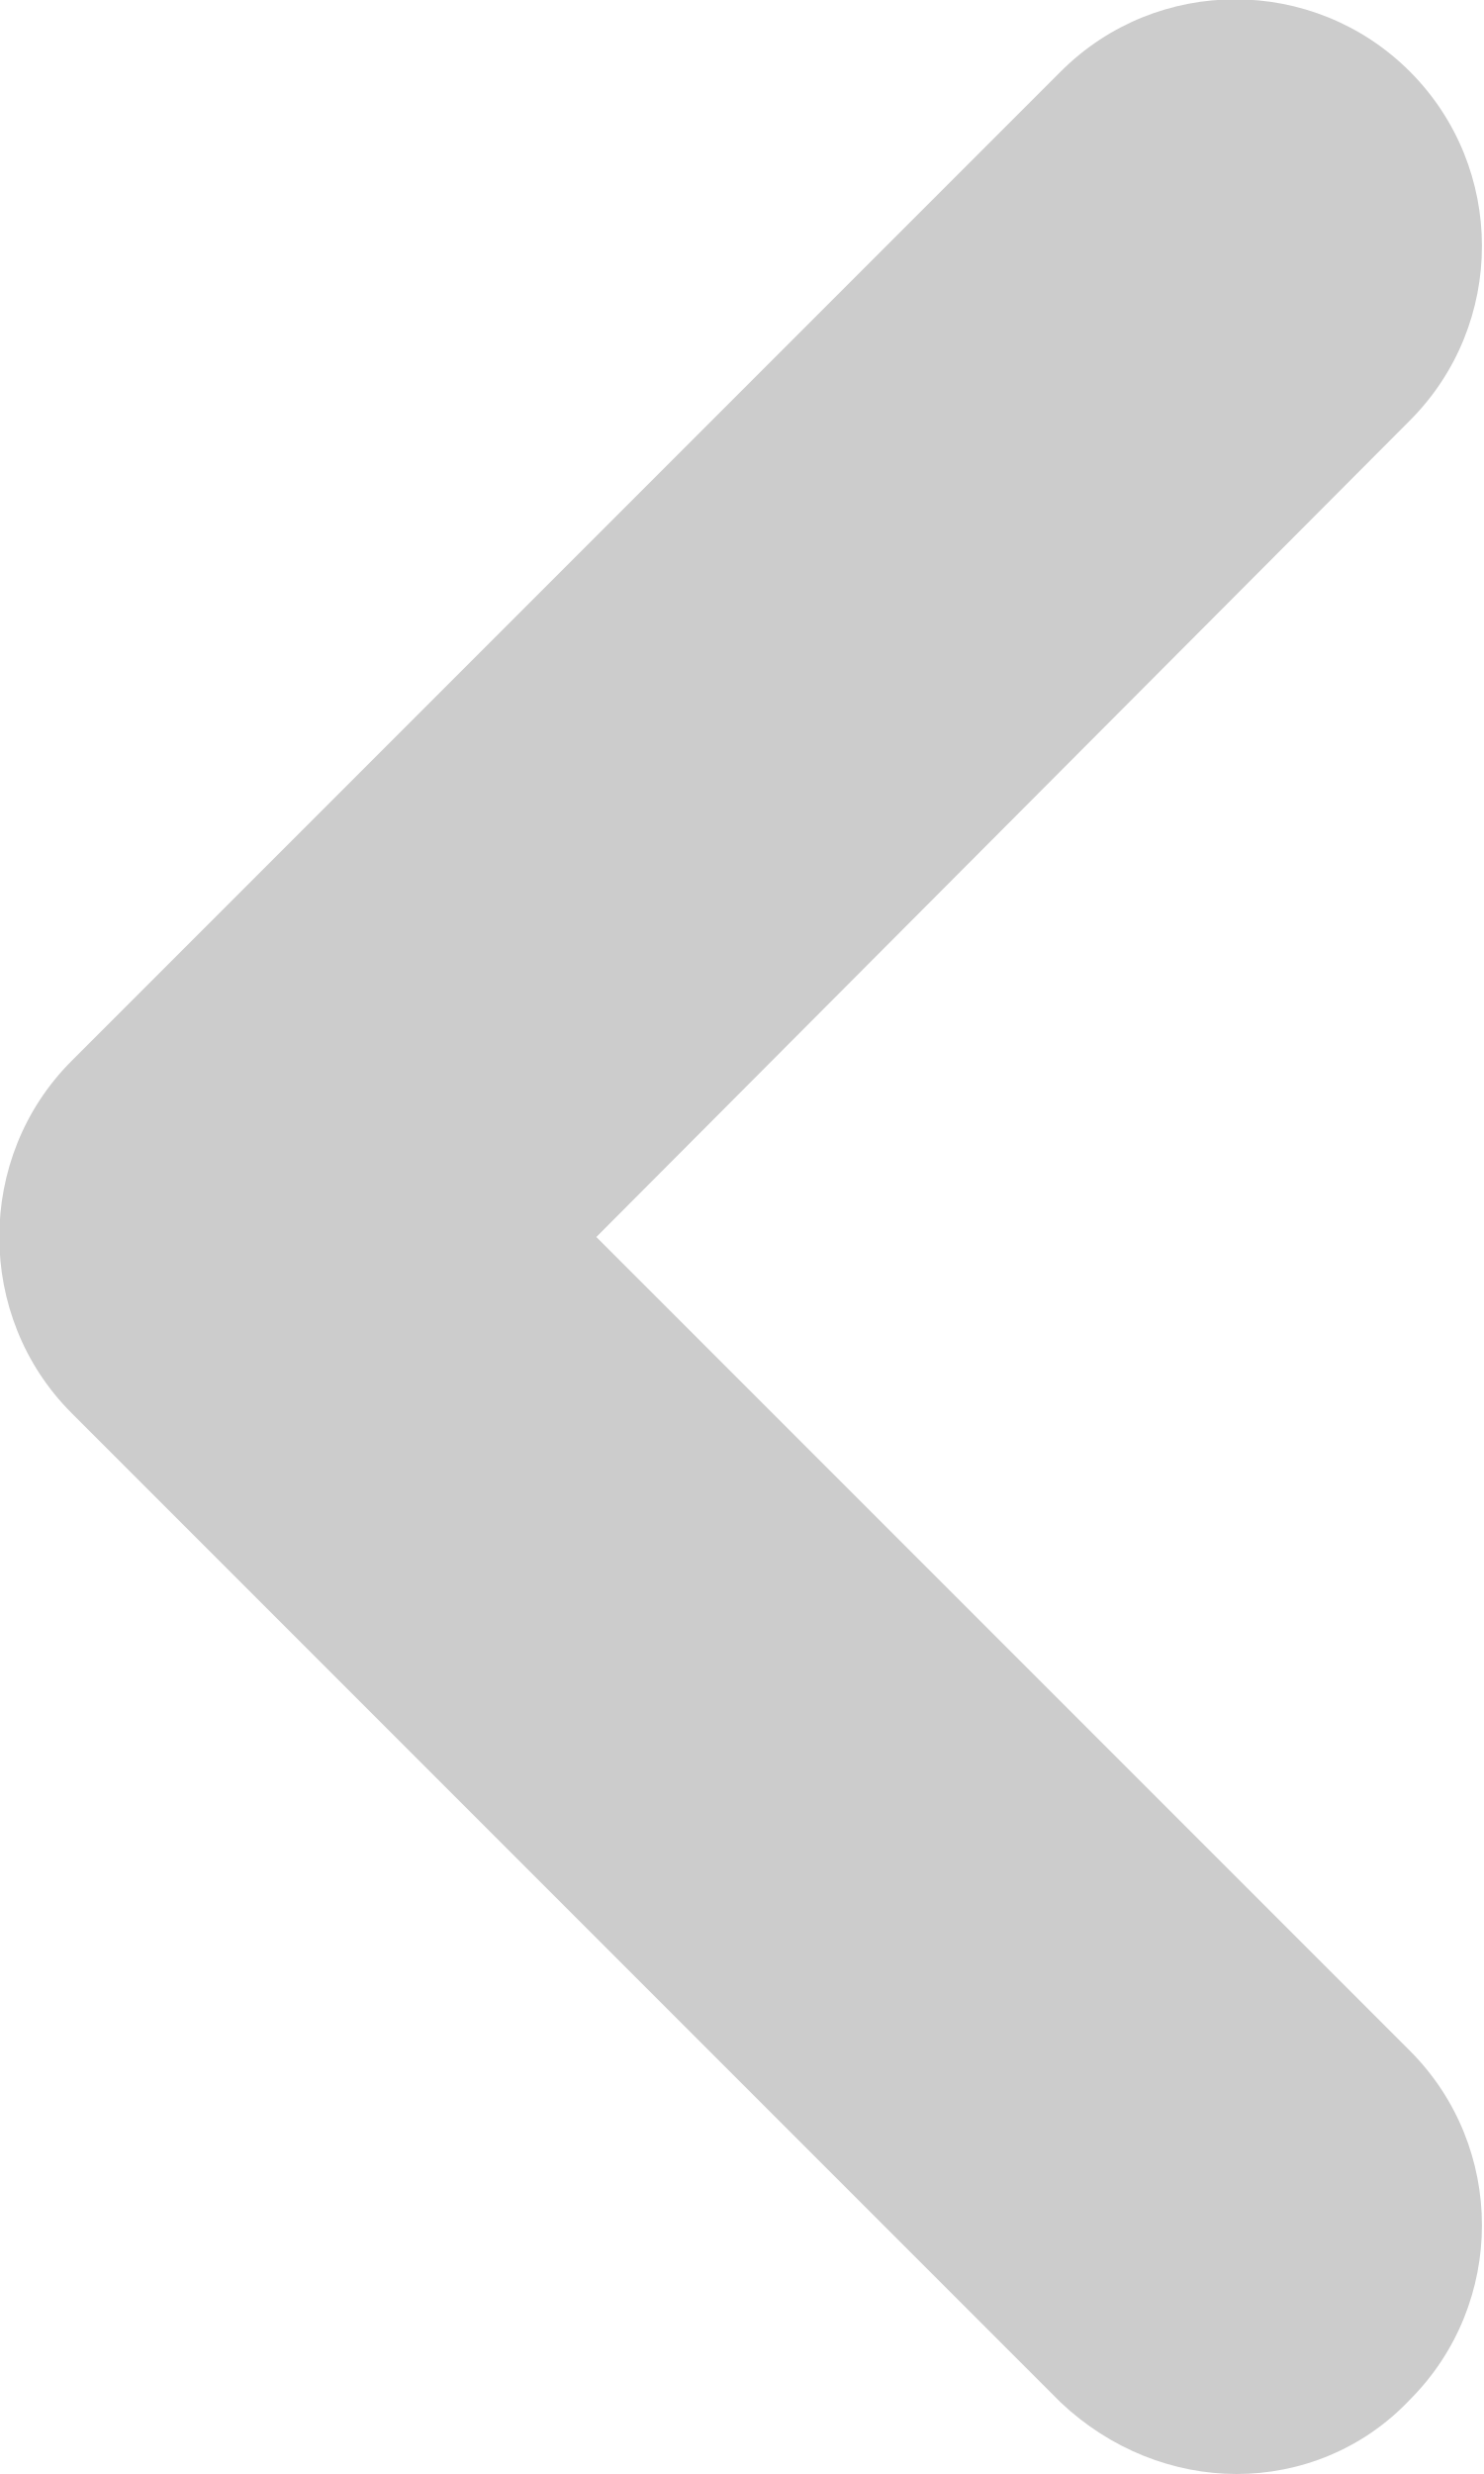
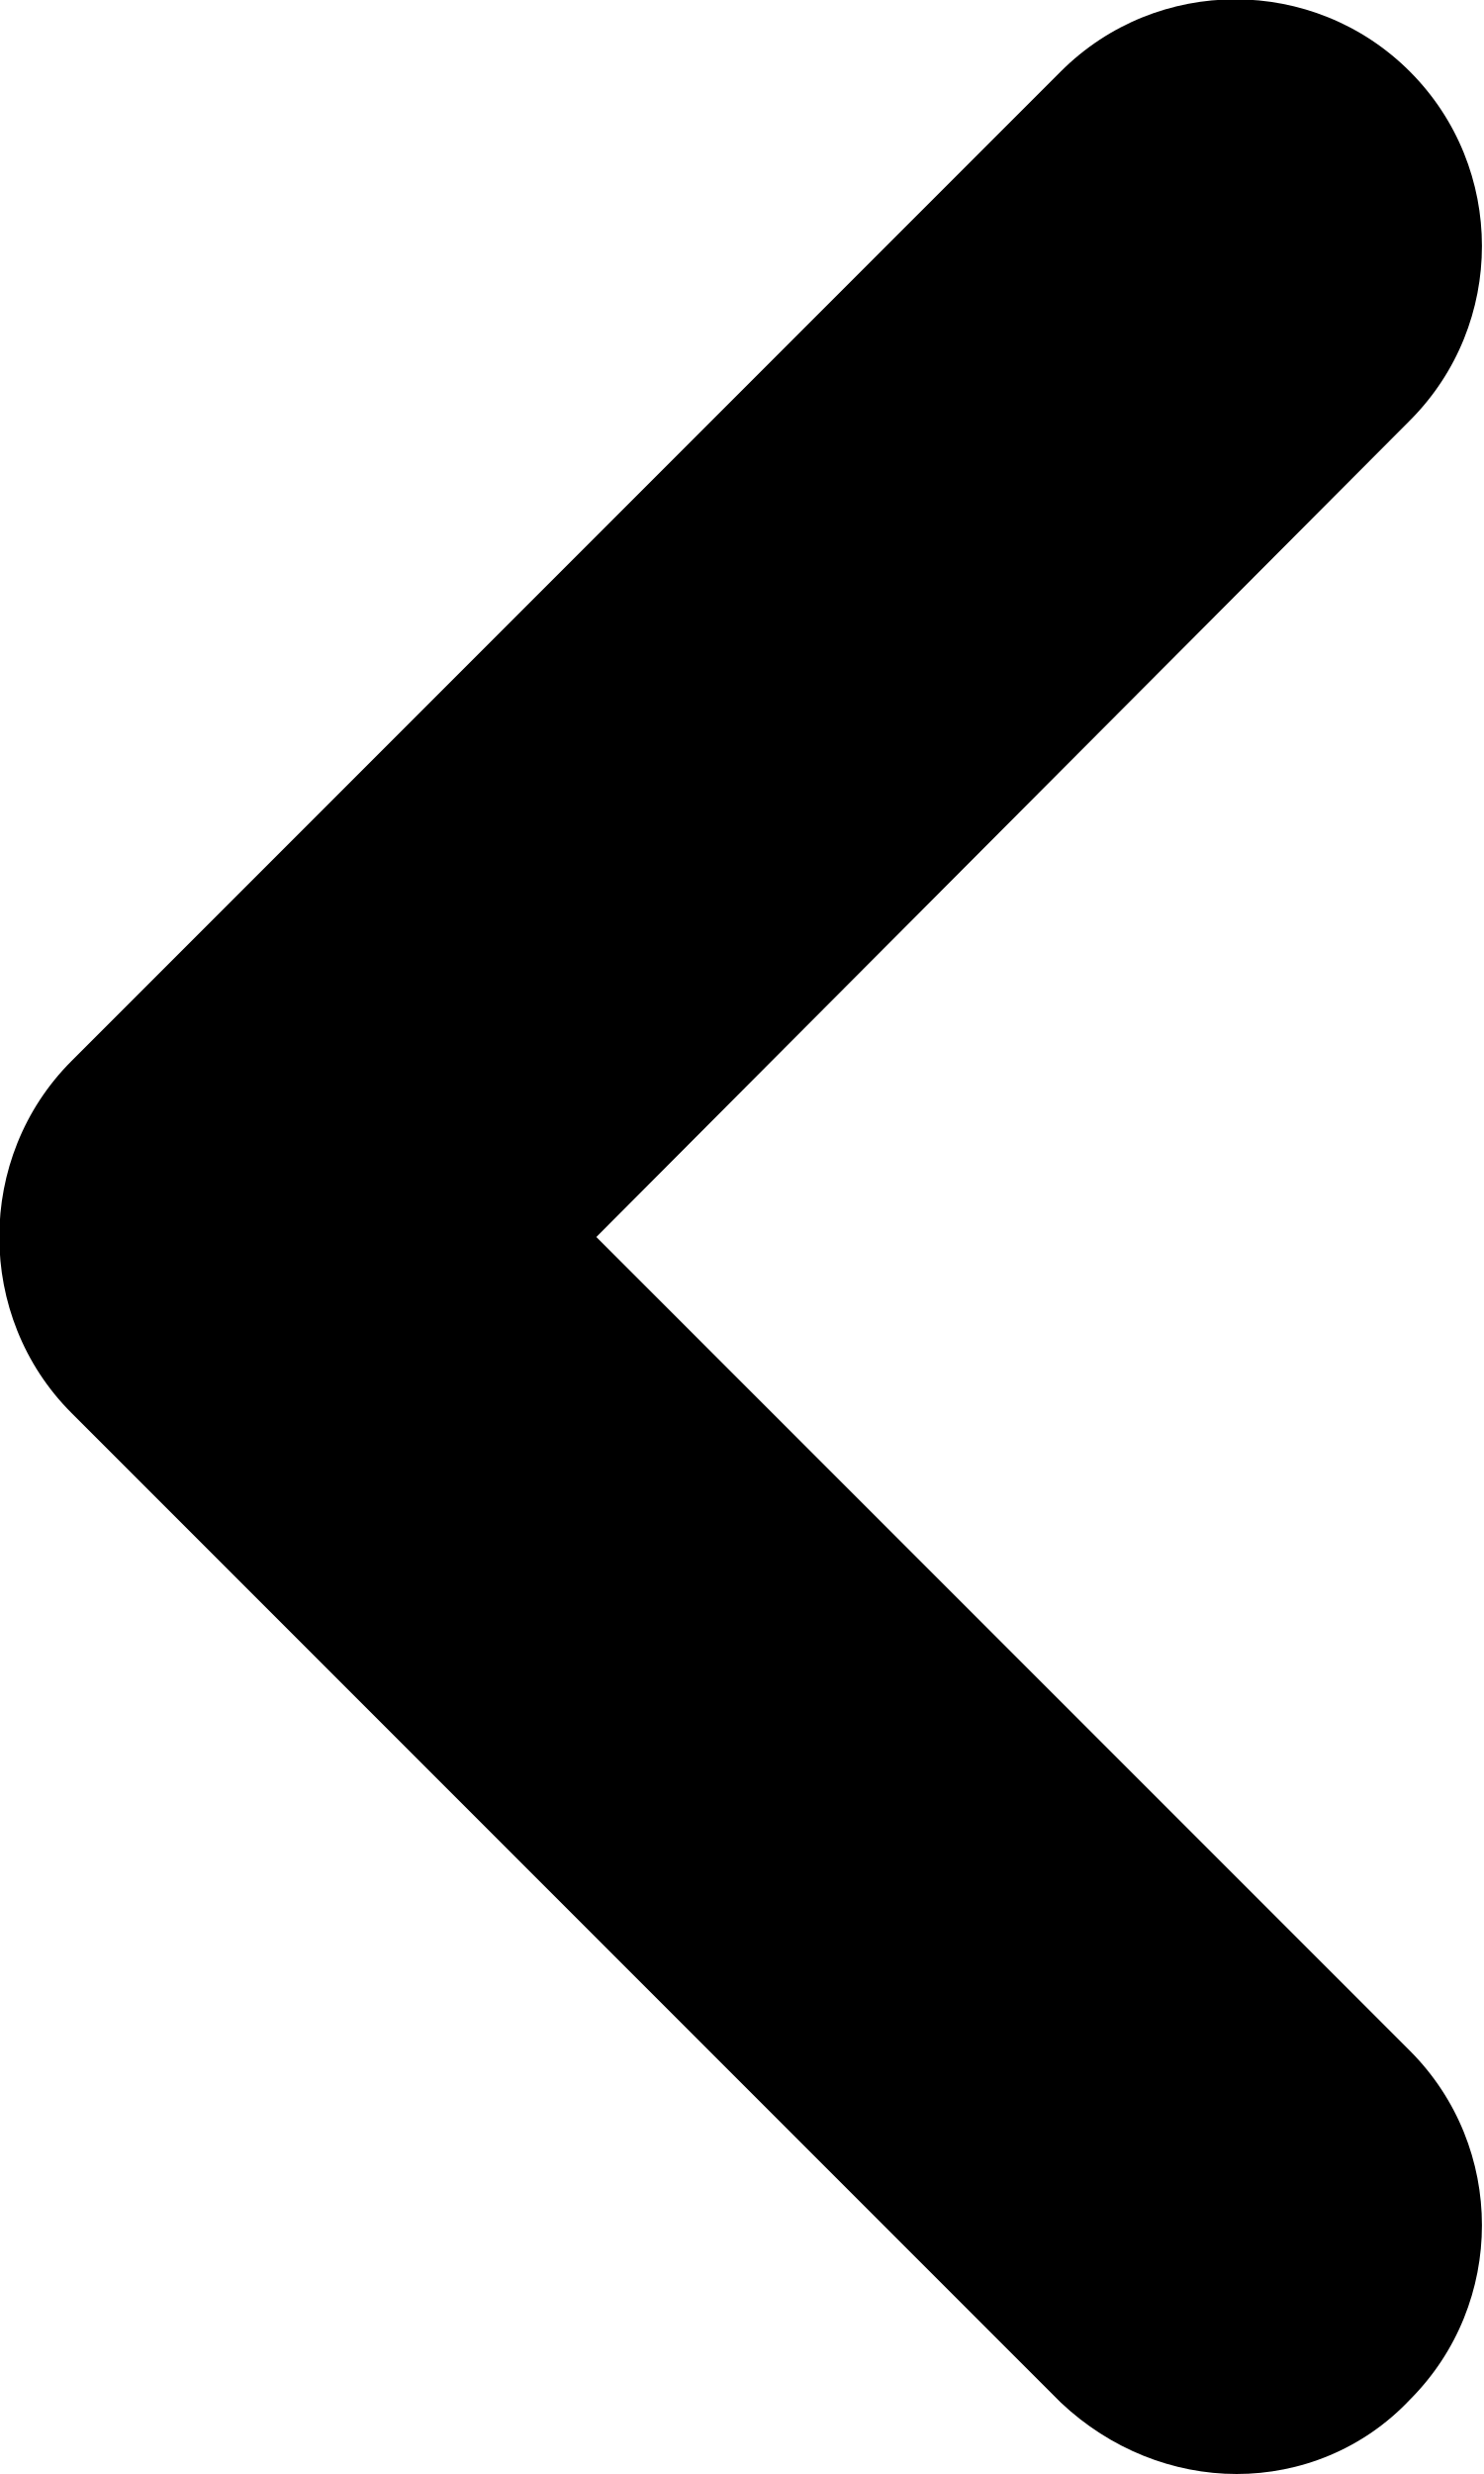
<svg xmlns="http://www.w3.org/2000/svg" viewBox="0 0 54 90">
-   <path opacity=".2" d="M2.6 38.6l36-36c3.5-3.5 9.2-3.5 12.7 0s3.5 9.2 0 12.7L21.7 45l29.6 29.6c3.5 3.5 3.5 9.2 0 12.7-1.7 1.8-4 2.7-6.3 2.7s-4.6-.9-6.4-2.6l-36-36c-3.5-3.5-3.5-9.3 0-12.8z" />
+   <path d="M2.6 38.6l36-36c3.5-3.5 9.2-3.5 12.7 0s3.5 9.2 0 12.7L21.7 45l29.6 29.6c3.5 3.5 3.5 9.2 0 12.7-1.7 1.8-4 2.7-6.3 2.7s-4.6-.9-6.4-2.6l-36-36c-3.5-3.5-3.5-9.3 0-12.8z" />
</svg>
